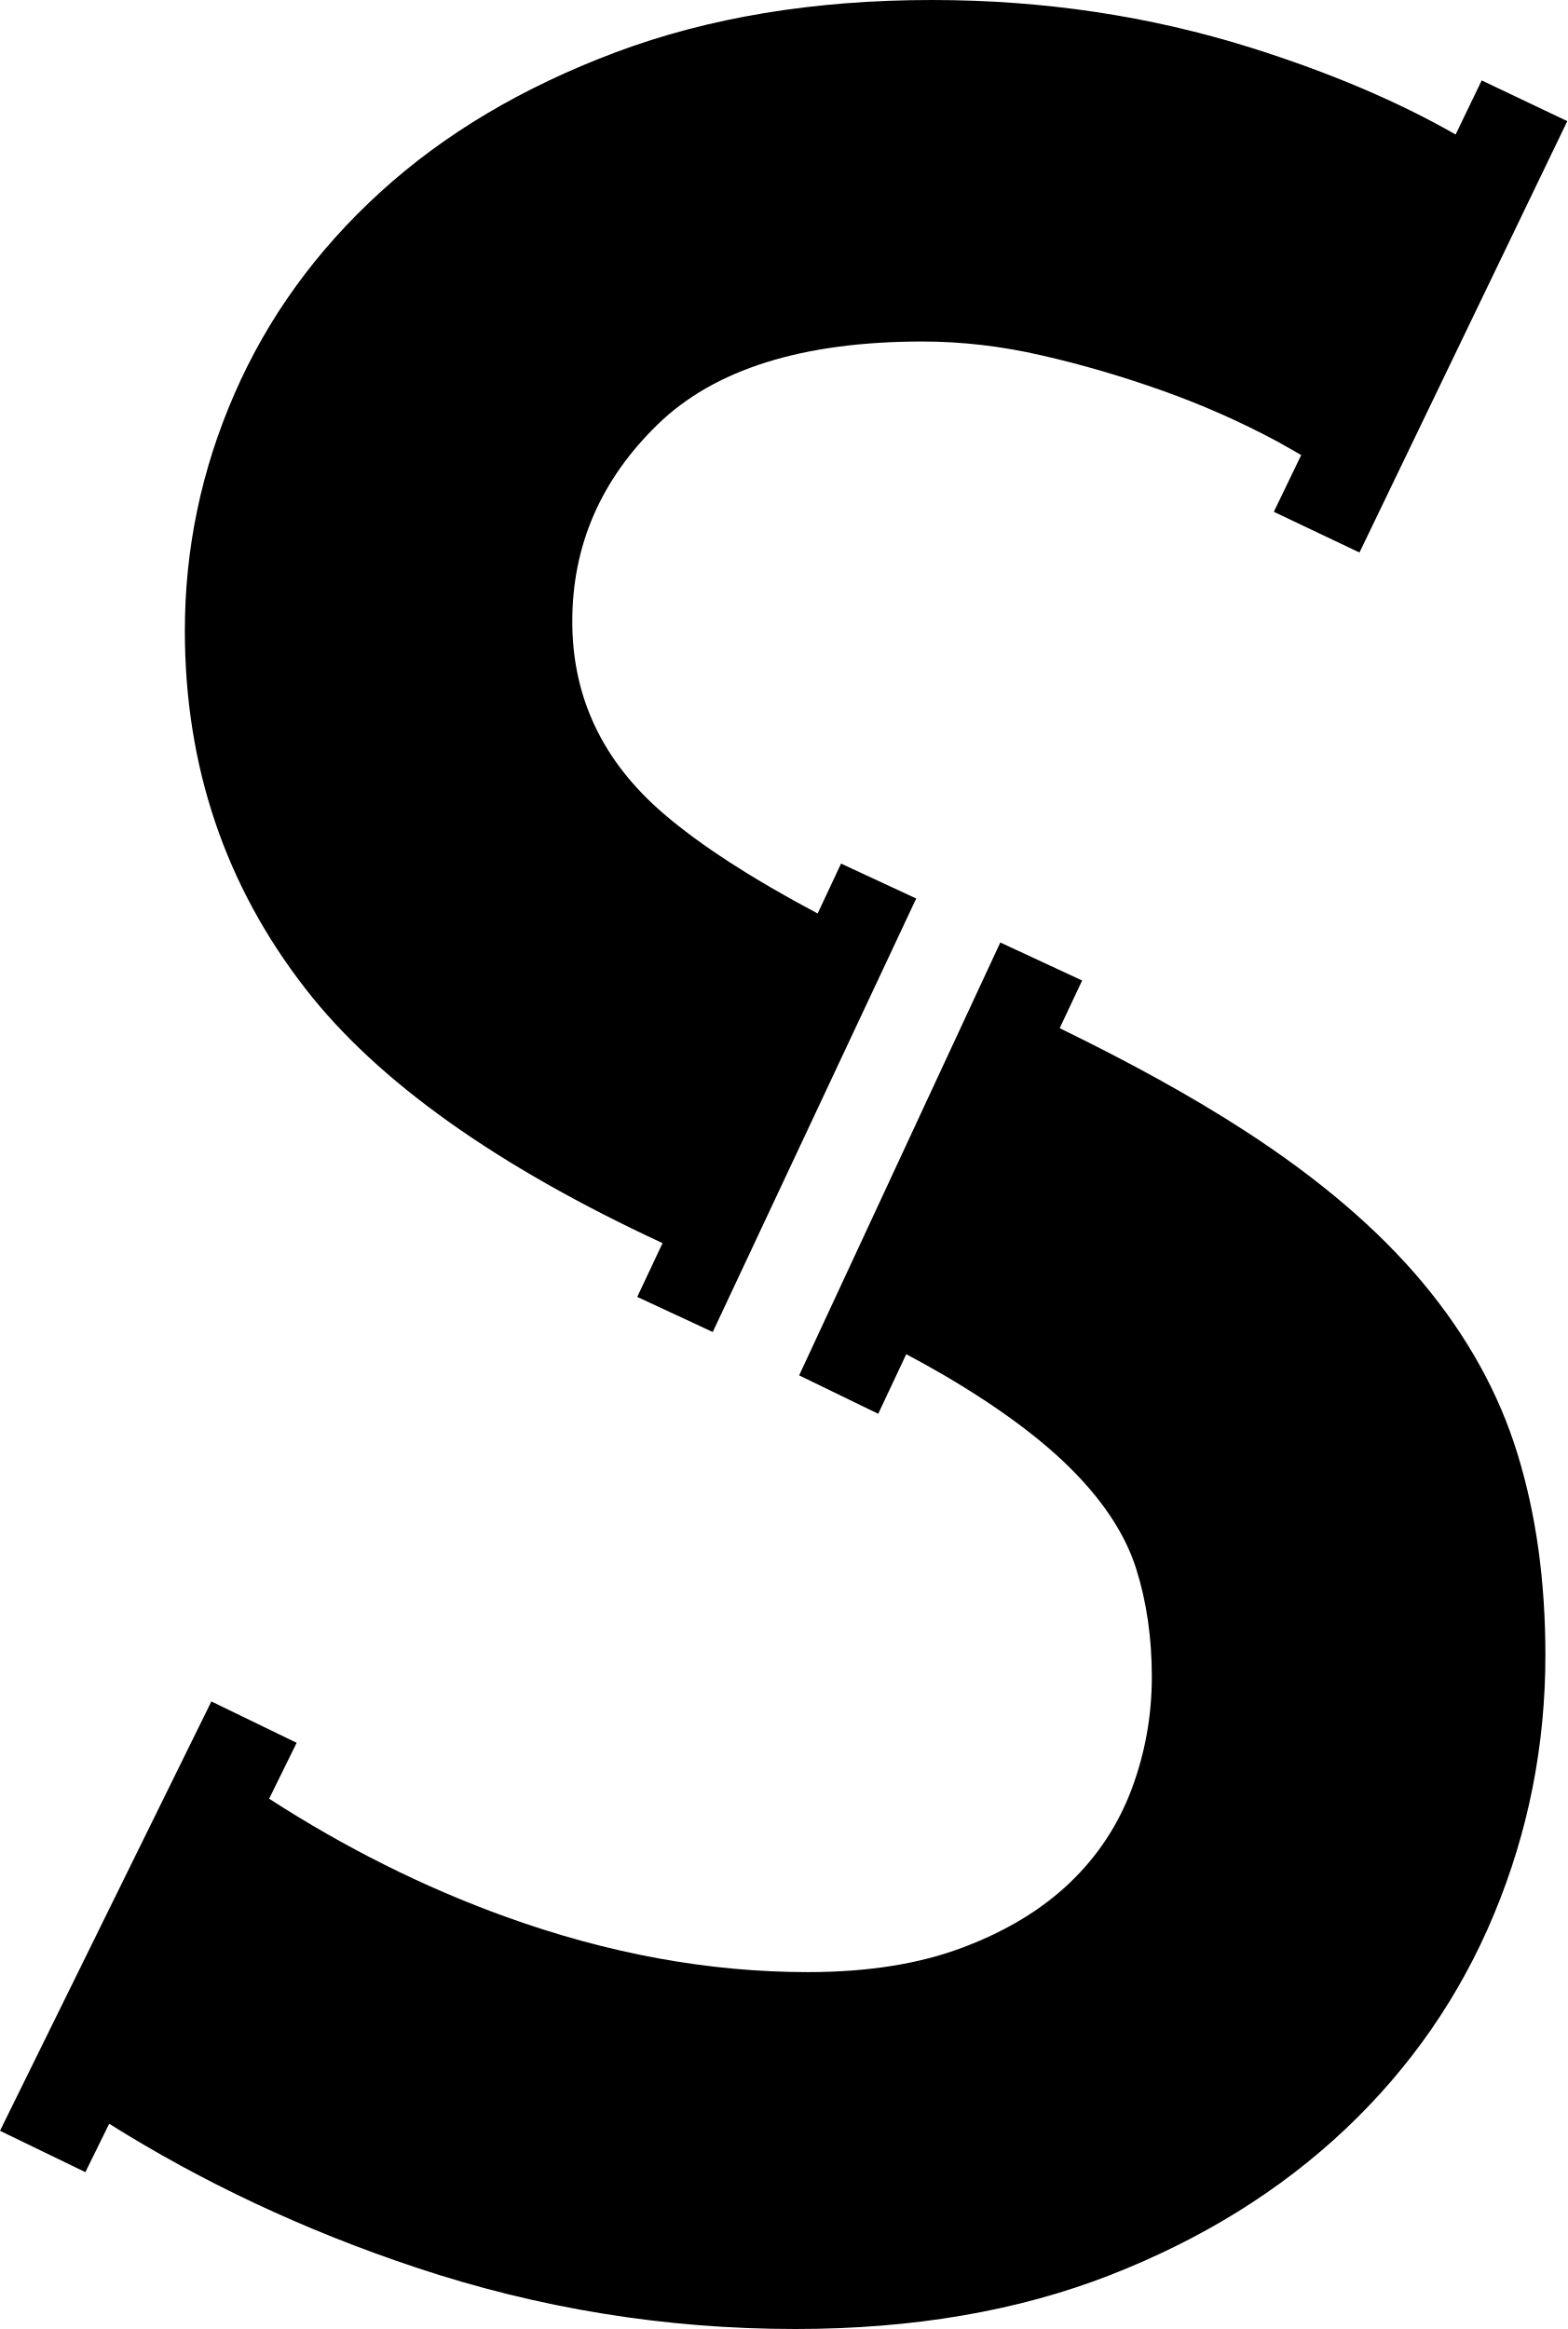
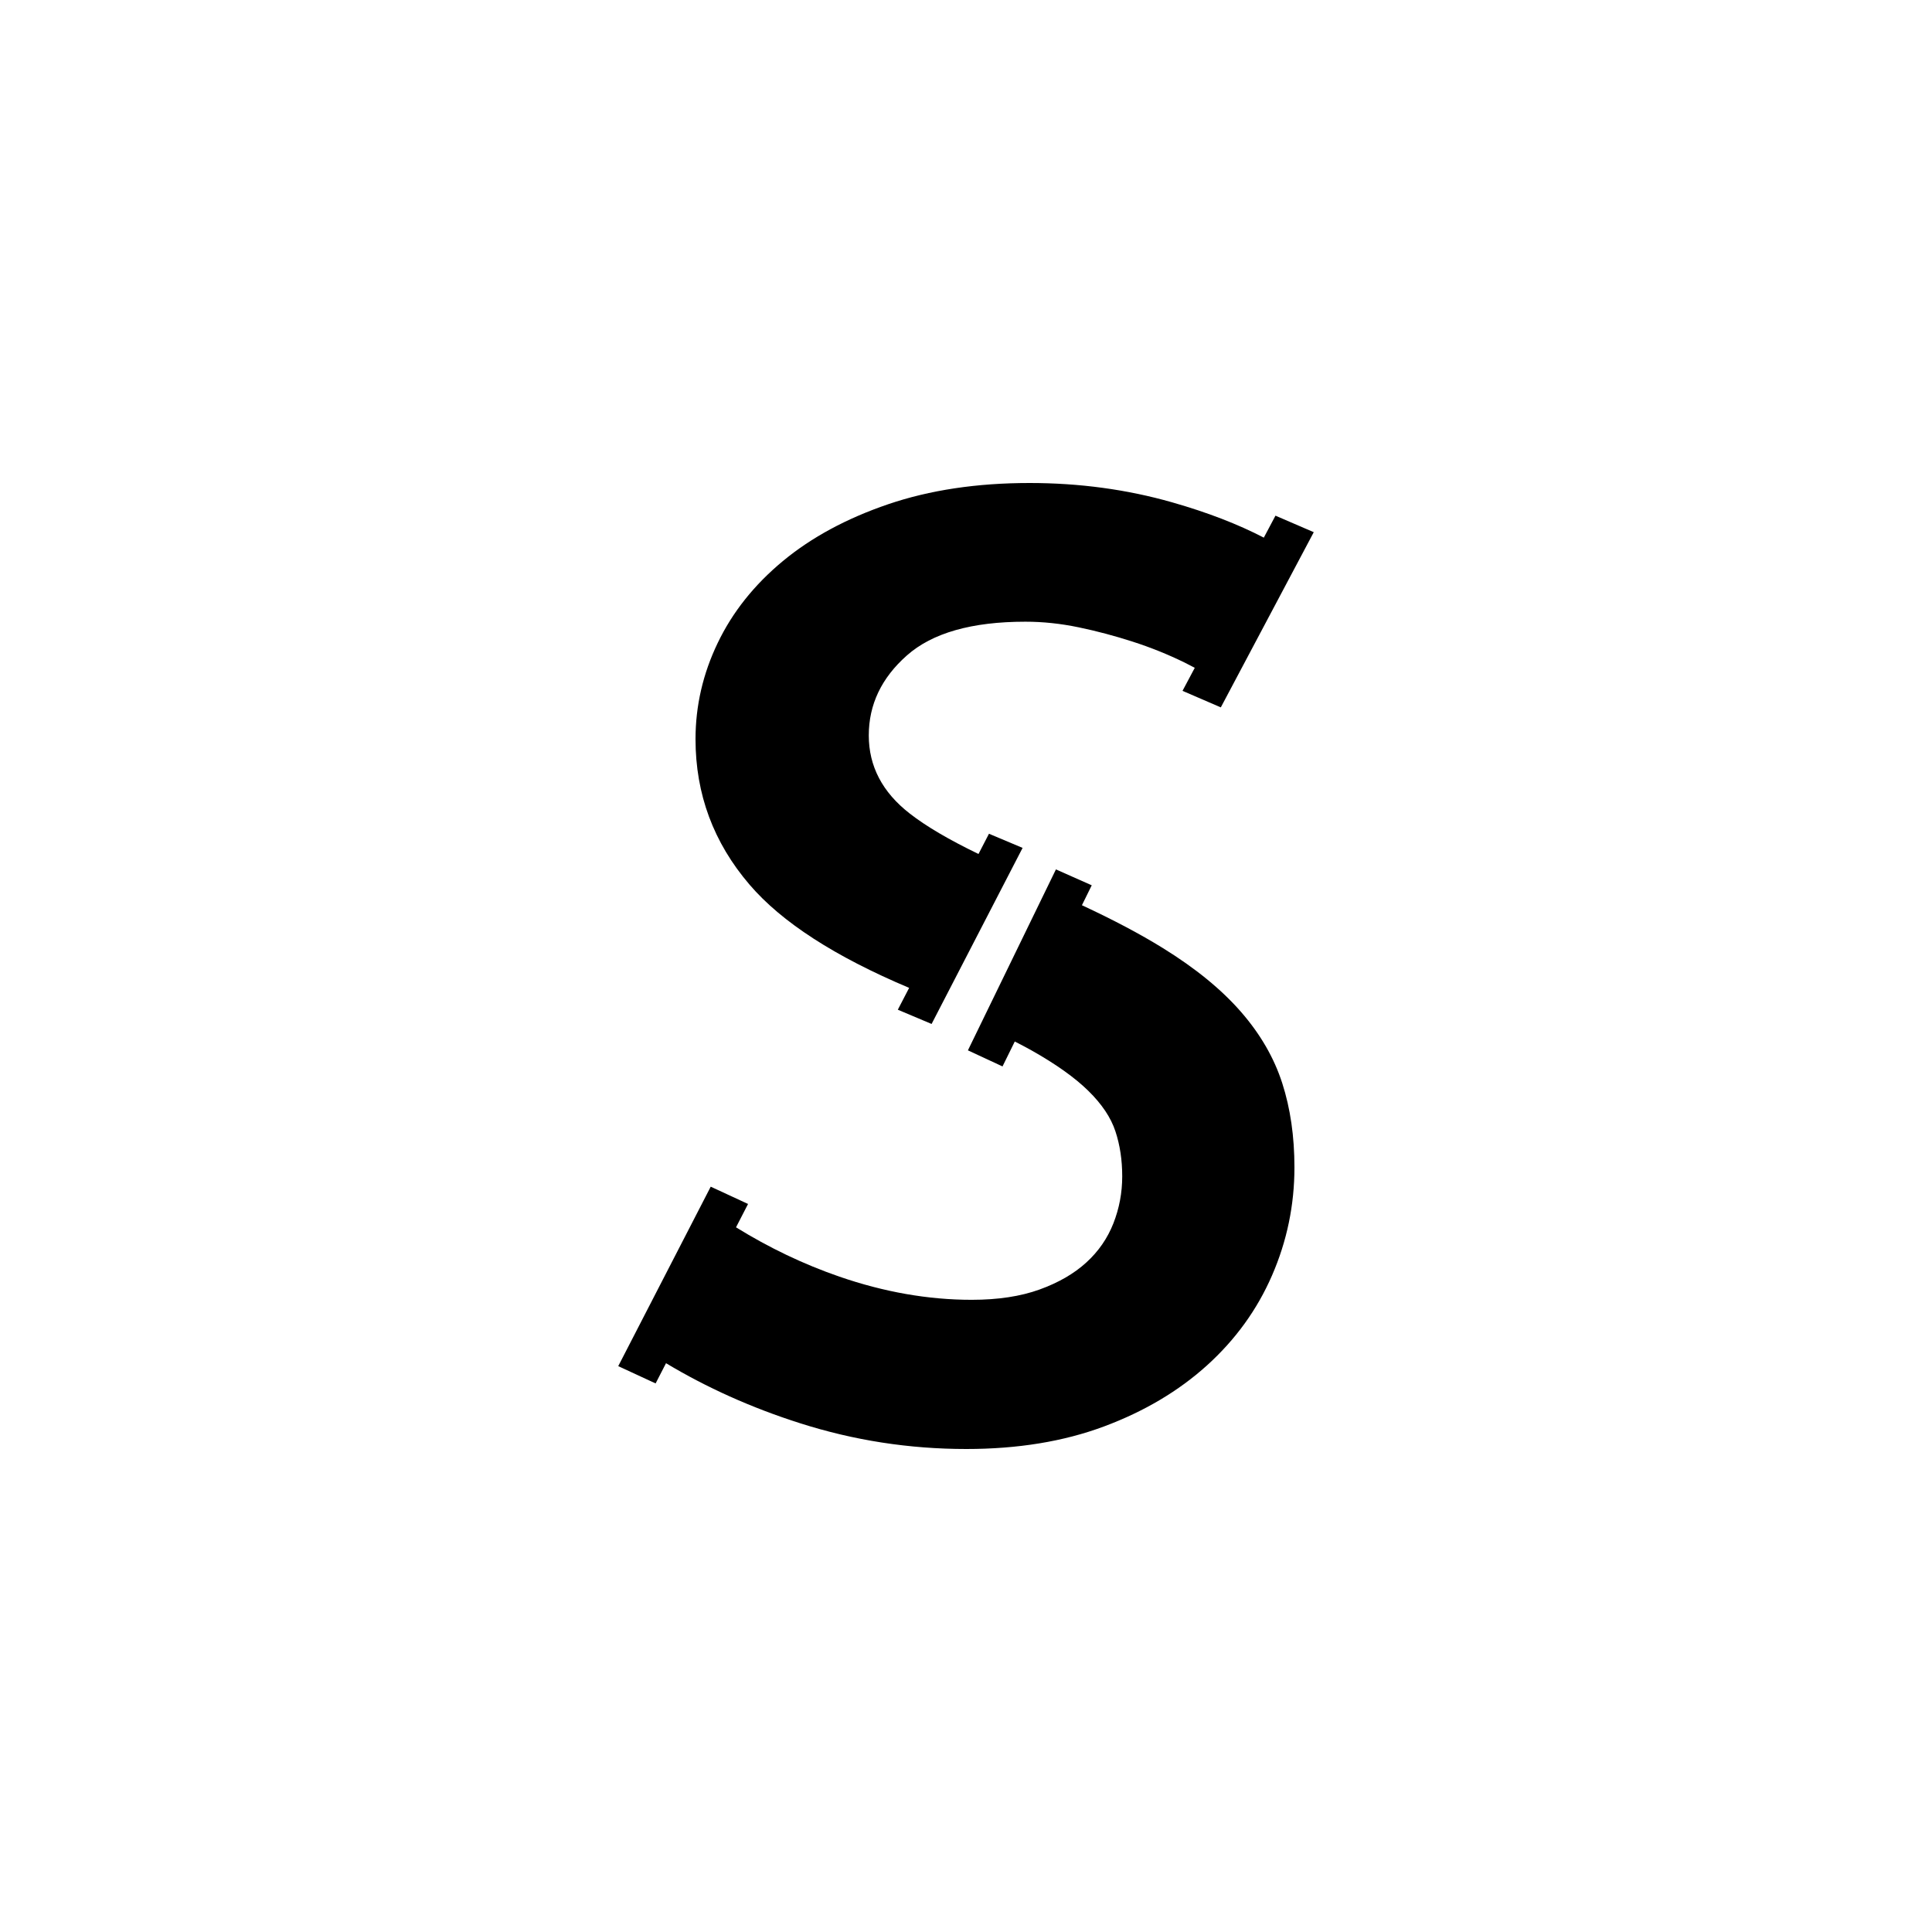
- <svg xmlns="http://www.w3.org/2000/svg" width="72px" height="107px" viewBox="0 0 72 107" version="1.1">
-   <g id="Welcome" stroke="none" stroke-width="1" fill="none" fill-rule="evenodd">
-     <g id="Home" transform="translate(-1013, -1529)" fill="#000000">
-       <g id="Logos" transform="translate(0, 1439)">
-         <g id="Sean" transform="translate(906, 0)">
-           <path d="M116.71,168.169 L107,187.894 L110.922,189.794 L112.016,187.571 C116.263,190.236 120.941,192.453 126.1,194.172 C131.747,196.057 137.56,197 143.54,197 C148.949,197 153.767,196.173 157.99,194.526 C162.211,192.878 165.82,190.64 168.811,187.812 C171.8,184.985 174.08,181.689 175.644,177.919 C177.209,174.152 177.994,170.192 177.994,166.044 C177.994,162.652 177.569,159.567 176.711,156.789 C175.858,154.01 174.411,151.393 172.369,148.942 C170.326,146.492 167.601,144.161 164.181,141.947 C161.779,140.39 158.929,138.818 155.681,137.237 L156.712,135.047 L152.953,133.3 L143.712,153.188 L147.345,154.953 L148.632,152.215 C149.248,152.543 149.834,152.867 150.374,153.183 C152.937,154.69 154.931,156.176 156.353,157.636 C157.778,159.097 158.726,160.58 159.2,162.088 C159.675,163.596 159.914,165.246 159.914,167.035 C159.914,168.825 159.604,170.546 158.987,172.195 C158.368,173.844 157.421,175.282 156.14,176.504 C154.857,177.73 153.223,178.721 151.229,179.473 C149.235,180.227 146.863,180.604 144.109,180.604 C139.554,180.604 134.927,179.756 130.227,178.06 C126.433,176.69 122.818,174.869 119.364,172.637 L120.628,170.069 L116.71,168.169 Z M179,95.565 L175.067,93.695 L173.87,96.18 C171.222,94.666 168.098,93.334 164.468,92.192 C159.817,90.731 154.931,90 149.804,90 C144.395,90 139.554,90.802 135.282,92.403 C131.011,94.007 127.404,96.149 124.463,98.835 C121.519,101.522 119.289,104.609 117.772,108.093 C116.25,111.58 115.492,115.21 115.492,118.977 C115.492,125.196 117.344,130.688 121.047,135.442 C124.35,139.692 129.824,143.579 137.437,147.113 L136.274,149.583 L139.743,151.196 L149.09,131.279 L145.637,129.676 L144.562,131.968 C141.543,130.364 139.177,128.835 137.491,127.387 C134.688,124.984 133.29,122.039 133.29,118.553 C133.29,115.068 134.593,112.05 137.207,109.506 C139.816,106.962 143.871,105.69 149.377,105.69 C151.178,105.69 153.007,105.902 154.857,106.328 C156.709,106.749 158.56,107.294 160.412,107.952 C162.264,108.611 164.015,109.39 165.678,110.283 C166.058,110.49 166.408,110.699 166.776,110.907 L165.518,113.513 L169.453,115.384 L179,95.565 Z" id="Fill-1" />
-         </g>
-       </g>
-     </g>
+ <svg xmlns="http://www.w3.org/2000/svg" width="100px" height="100px" viewBox="0 0 100 100" version="1.1">
+   <g id="Sean" stroke="none" stroke-width="1" fill="none" fill-rule="evenodd">
+     <path d="M36.787,61.422 L32,70.711 L33.934,71.606 L34.473,70.559 C36.567,71.815 38.873,72.859 41.417,73.668 C44.201,74.556 47.066,75 50.014,75 C52.681,75 55.056,74.611 57.138,73.835 C59.219,73.059 60.998,72.005 62.473,70.673 C63.946,69.341 65.07,67.789 65.841,66.014 C66.613,64.24 67,62.374 67,60.421 C67,58.824 66.79,57.371 66.368,56.062 C65.947,54.754 65.234,53.521 64.227,52.367 C63.22,51.213 61.877,50.115 60.19,49.072 C59.006,48.339 57.601,47.599 56,46.854 L56.508,45.823 L54.655,45 L50.099,54.366 L51.89,55.198 L52.525,53.908 C52.828,54.062 53.117,54.215 53.384,54.364 C54.647,55.074 55.63,55.773 56.331,56.461 C57.033,57.149 57.501,57.848 57.734,58.558 C57.969,59.268 58.086,60.045 58.086,60.888 C58.086,61.731 57.934,62.541 57.63,63.318 C57.325,64.094 56.858,64.772 56.226,65.347 C55.594,65.924 54.788,66.391 53.805,66.746 C52.822,67.101 51.653,67.278 50.295,67.278 C48.049,67.278 45.768,66.879 43.451,66.08 C41.581,65.435 39.798,64.577 38.096,63.526 L38.719,62.317 L36.787,61.422 Z M68,27.546 L66.018,26.691 L65.415,27.828 C64.081,27.135 62.507,26.525 60.678,26.003 C58.334,25.334 55.872,25 53.289,25 C50.563,25 48.124,25.367 45.971,26.099 C43.82,26.833 42.002,27.814 40.52,29.042 C39.037,30.272 37.913,31.684 37.149,33.278 C36.382,34.874 36,36.535 36,38.258 C36,41.104 36.933,43.617 38.799,45.792 C40.463,47.736 43.221,49.515 47.057,51.132 L46.471,52.262 L48.219,53 L52.929,43.887 L51.189,43.154 L50.647,44.202 C49.126,43.468 47.934,42.769 47.085,42.106 C45.672,41.007 44.968,39.659 44.968,38.064 C44.968,36.47 45.624,35.089 46.941,33.925 C48.256,32.761 50.299,32.179 53.074,32.179 C53.981,32.179 54.903,32.276 55.835,32.471 C56.768,32.664 57.701,32.913 58.634,33.214 C59.567,33.515 60.45,33.872 61.287,34.281 C61.479,34.375 61.655,34.471 61.841,34.566 L61.207,35.758 L63.189,36.614 L68,27.546 Z" id="Fill-1" fill="#000000" />
  </g>
</svg>
